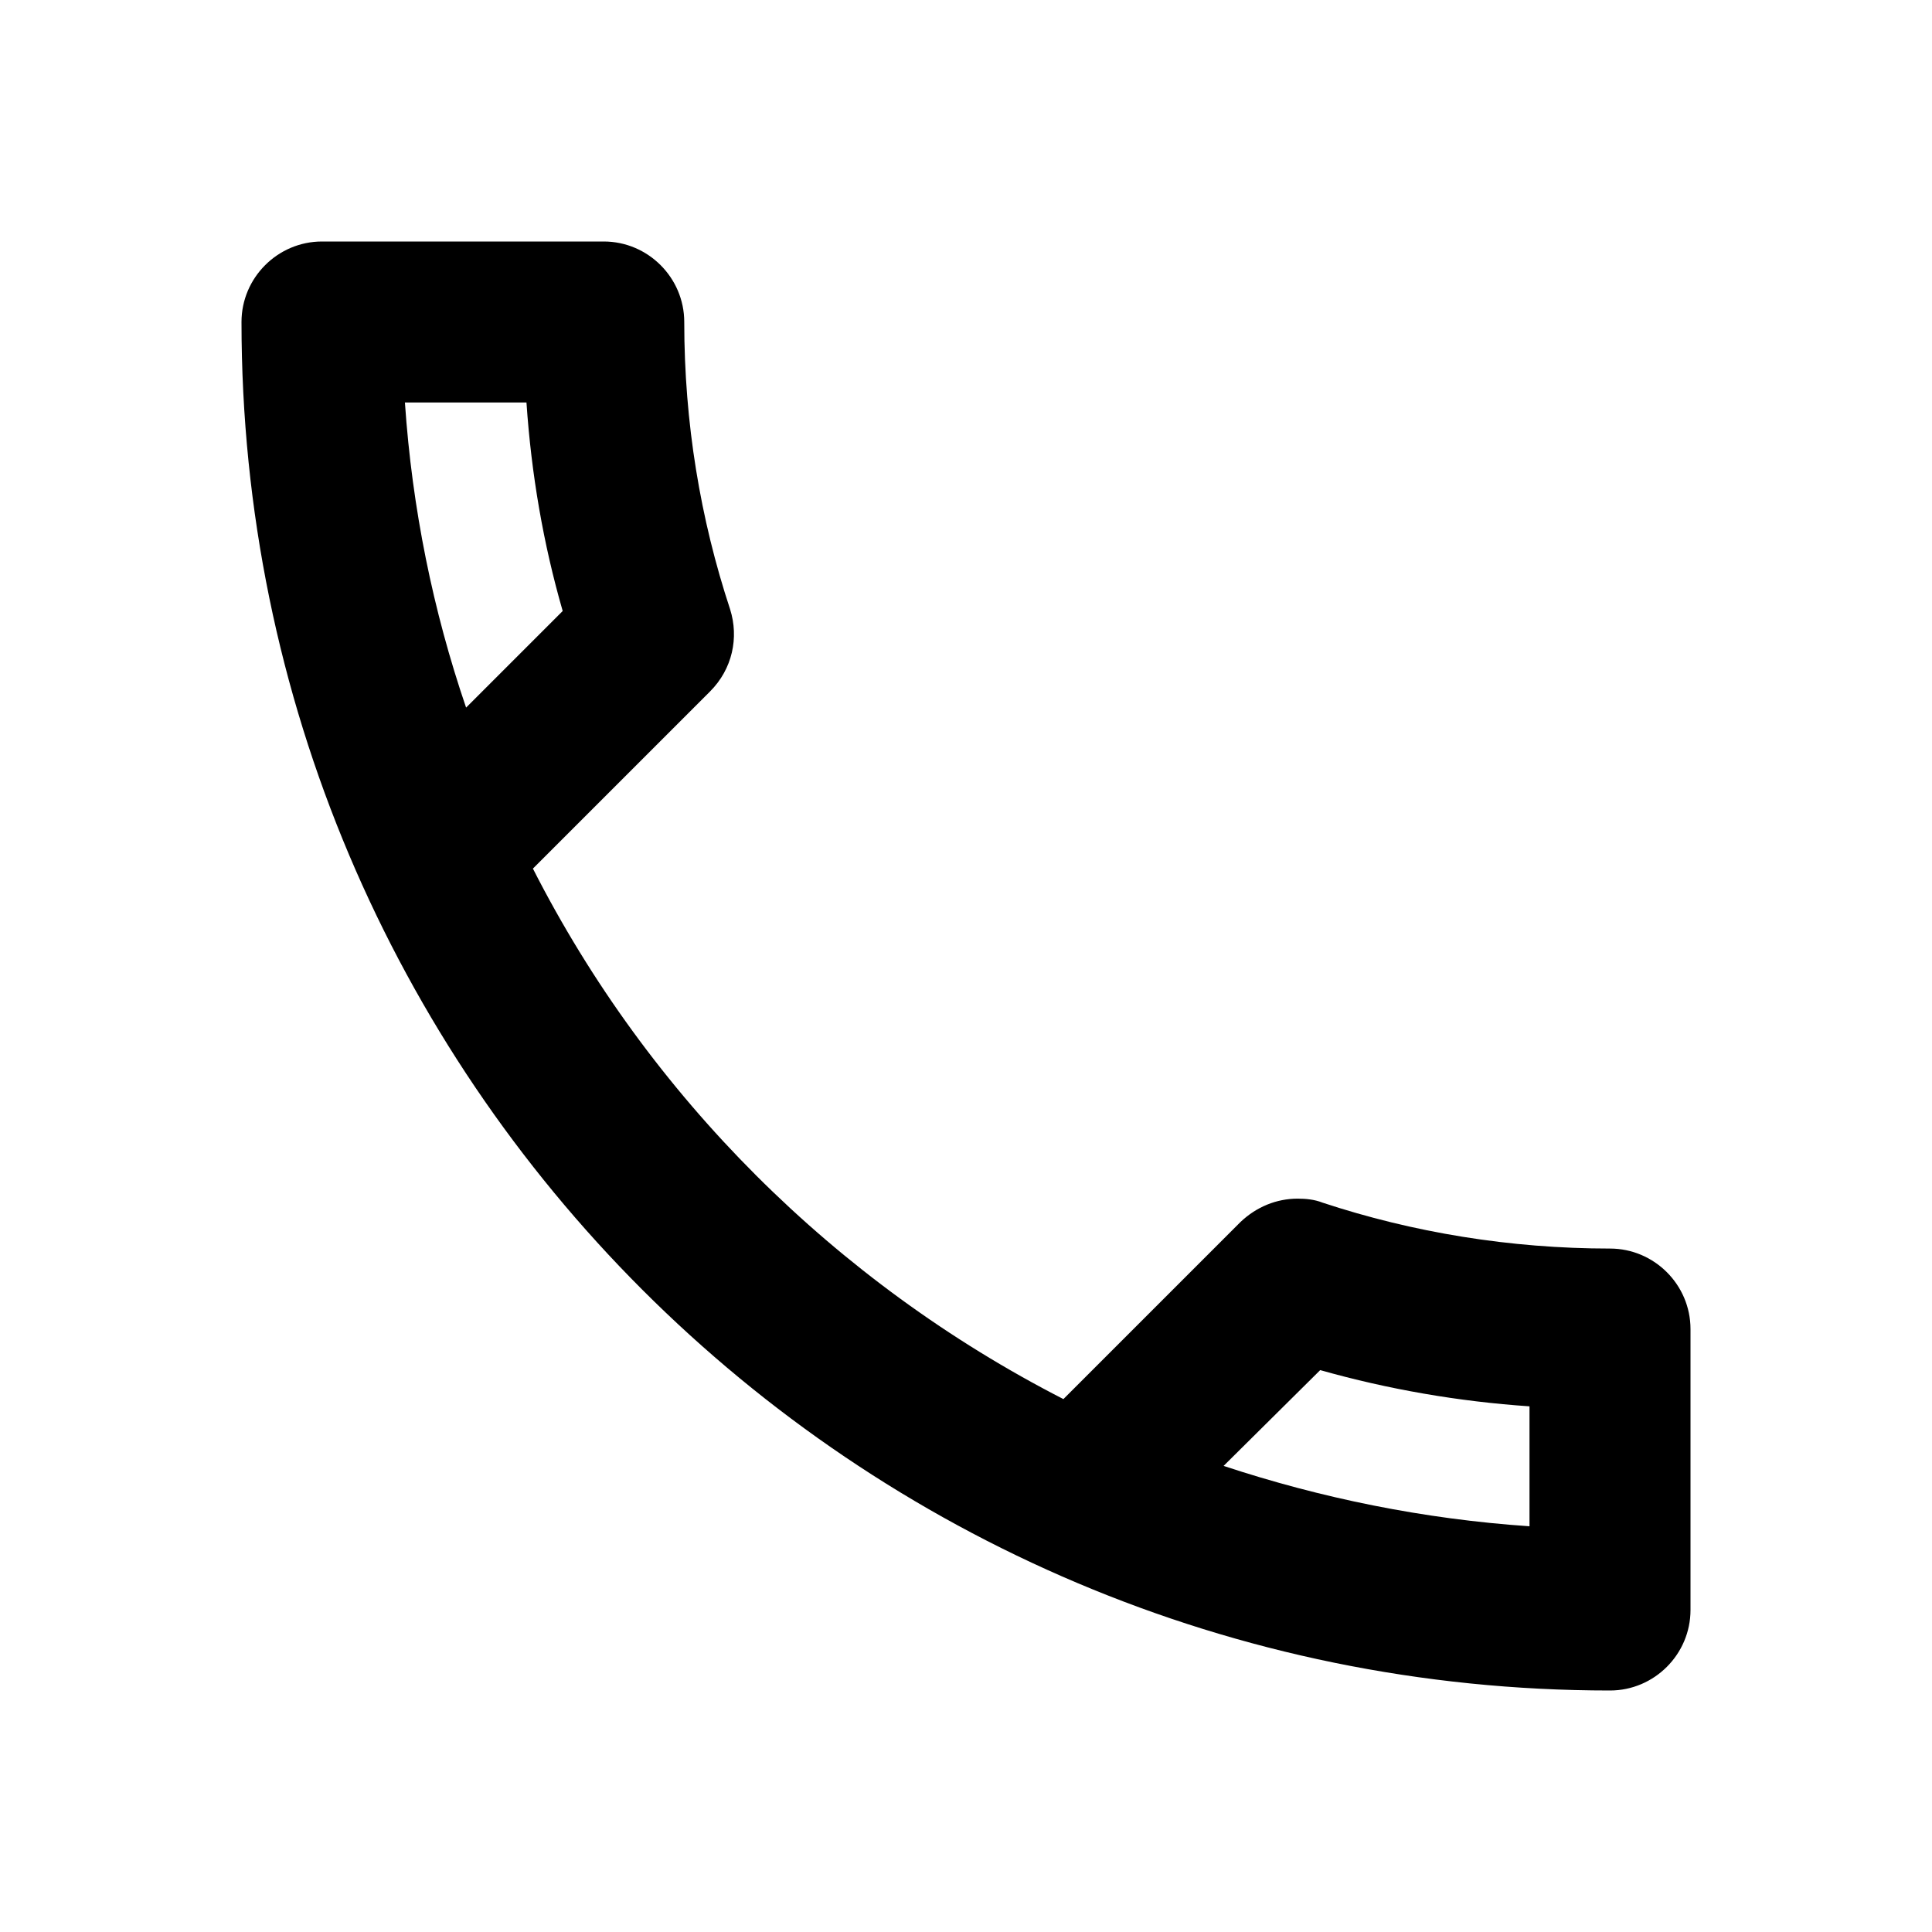
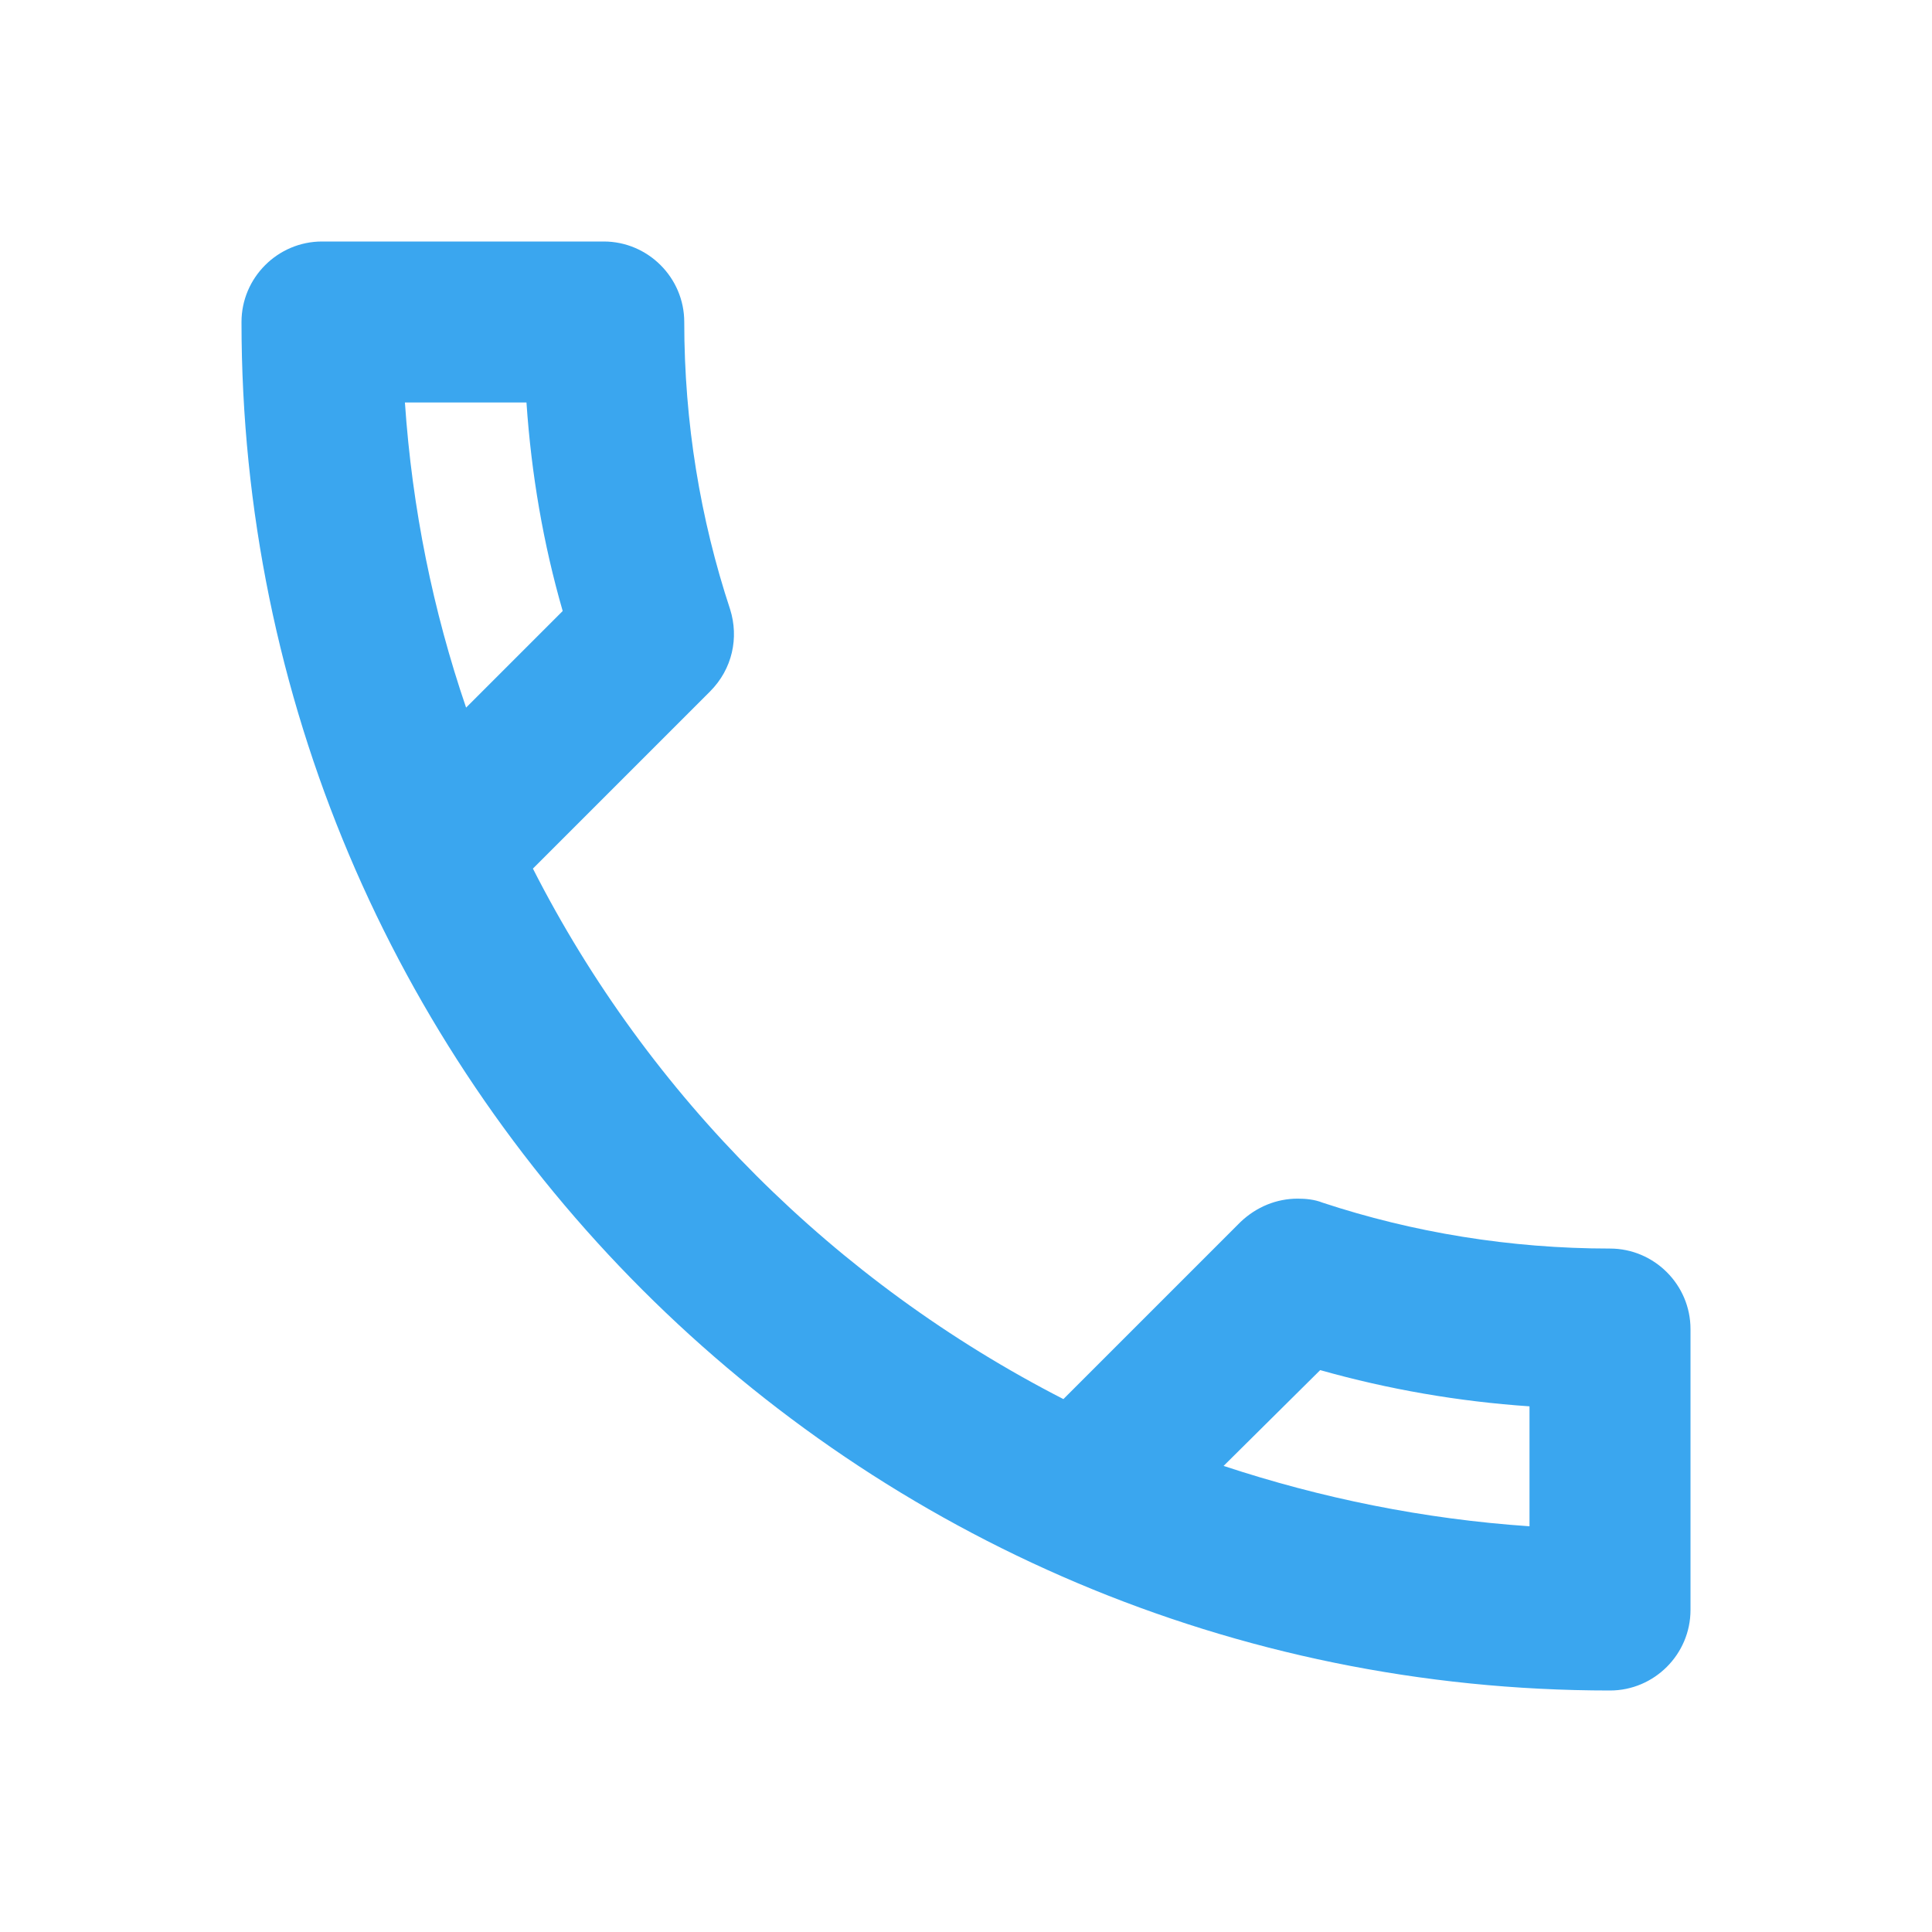
- <svg xmlns="http://www.w3.org/2000/svg" height="24px" viewBox="0 0 24 24" width="24px" fill="#000000">
+ <svg xmlns="http://www.w3.org/2000/svg" height="24px" viewBox="0 0 24 24" width="24px" fill="#3aa6ef">
  <path d="M0 0h24v24H0V0z" fill="none" />
  <path d="M6.54 5c.06.89.21 1.76.45 2.59l-1.2 1.2c-.41-1.2-.67-2.47-.76-3.79h1.51m9.86 12.02c.85.24 1.72.39 2.6.45v1.49c-1.32-.09-2.59-.35-3.8-.75l1.2-1.19M7.5 3H4c-.55 0-1 .45-1 1 0 9.39 7.61 17 17 17 .55 0 1-.45 1-1v-3.49c0-.55-.45-1-1-1-1.24 0-2.45-.2-3.57-.57-.1-.04-.21-.05-.31-.05-.26 0-.51.1-.71.29l-2.2 2.2c-2.83-1.45-5.15-3.76-6.59-6.59l2.2-2.2c.28-.28.36-.67.25-1.02C8.7 6.45 8.5 5.25 8.5 4c0-.55-.45-1-1-1z" />
</svg>
